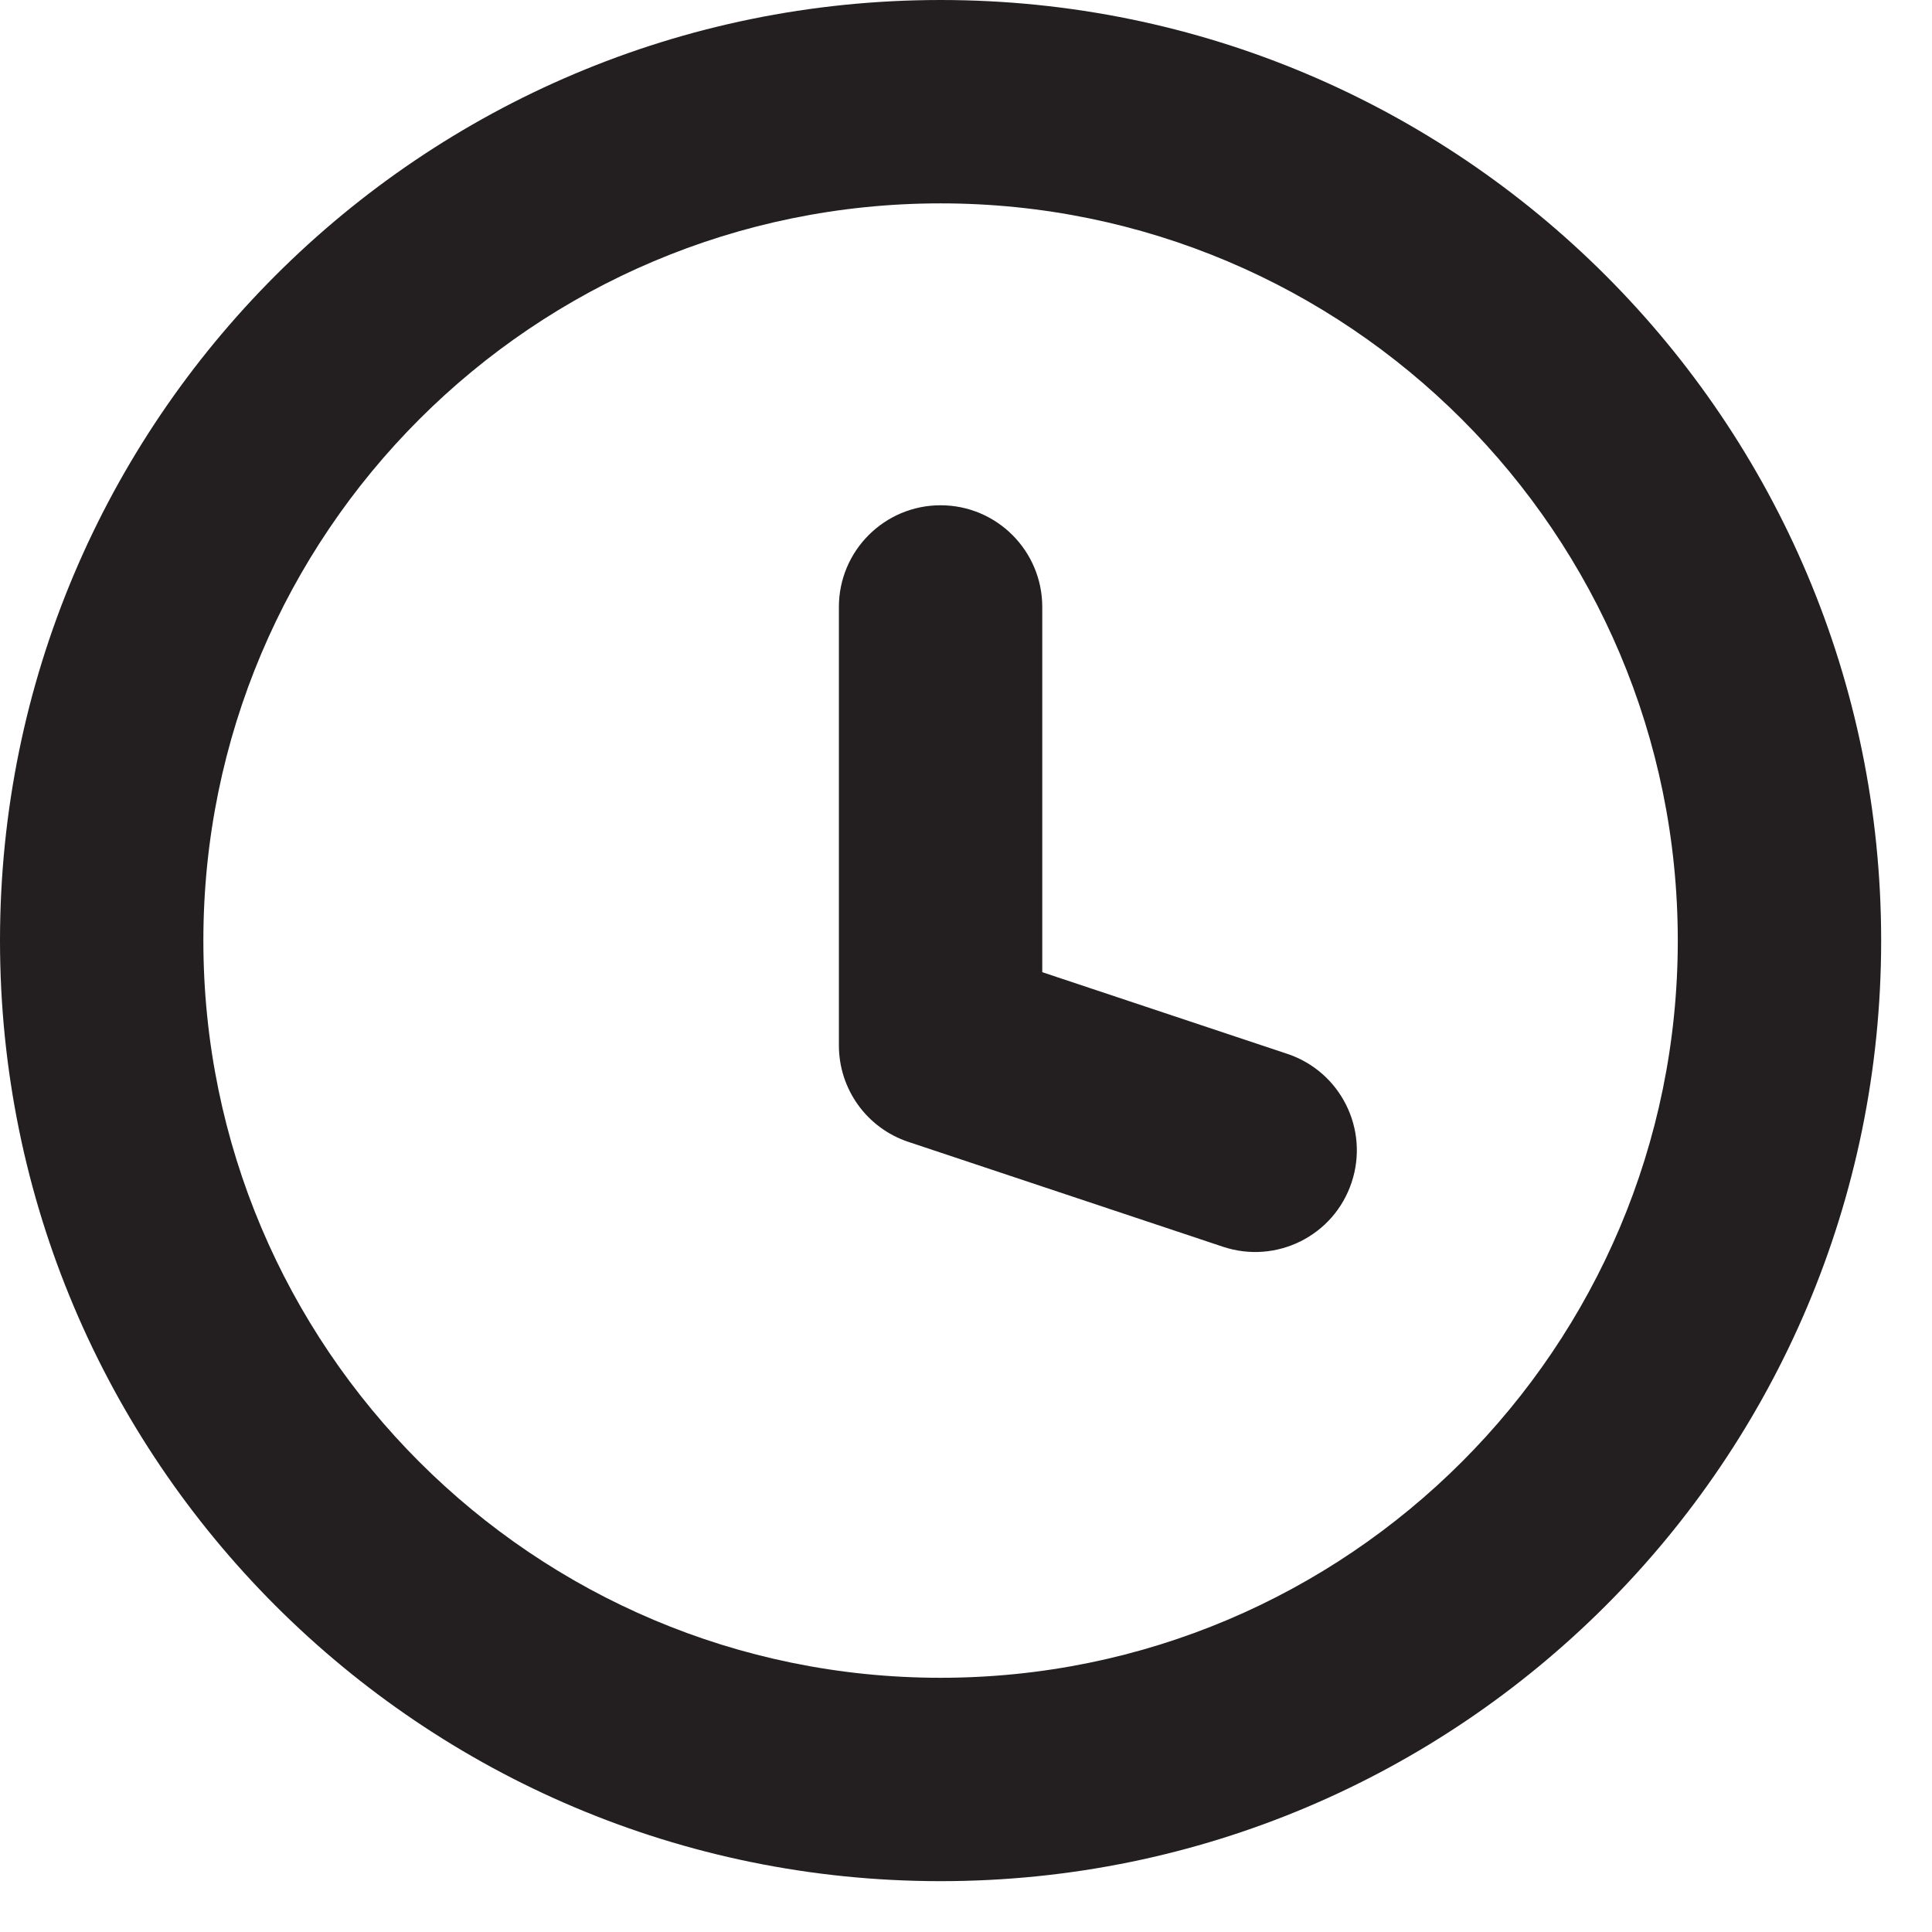
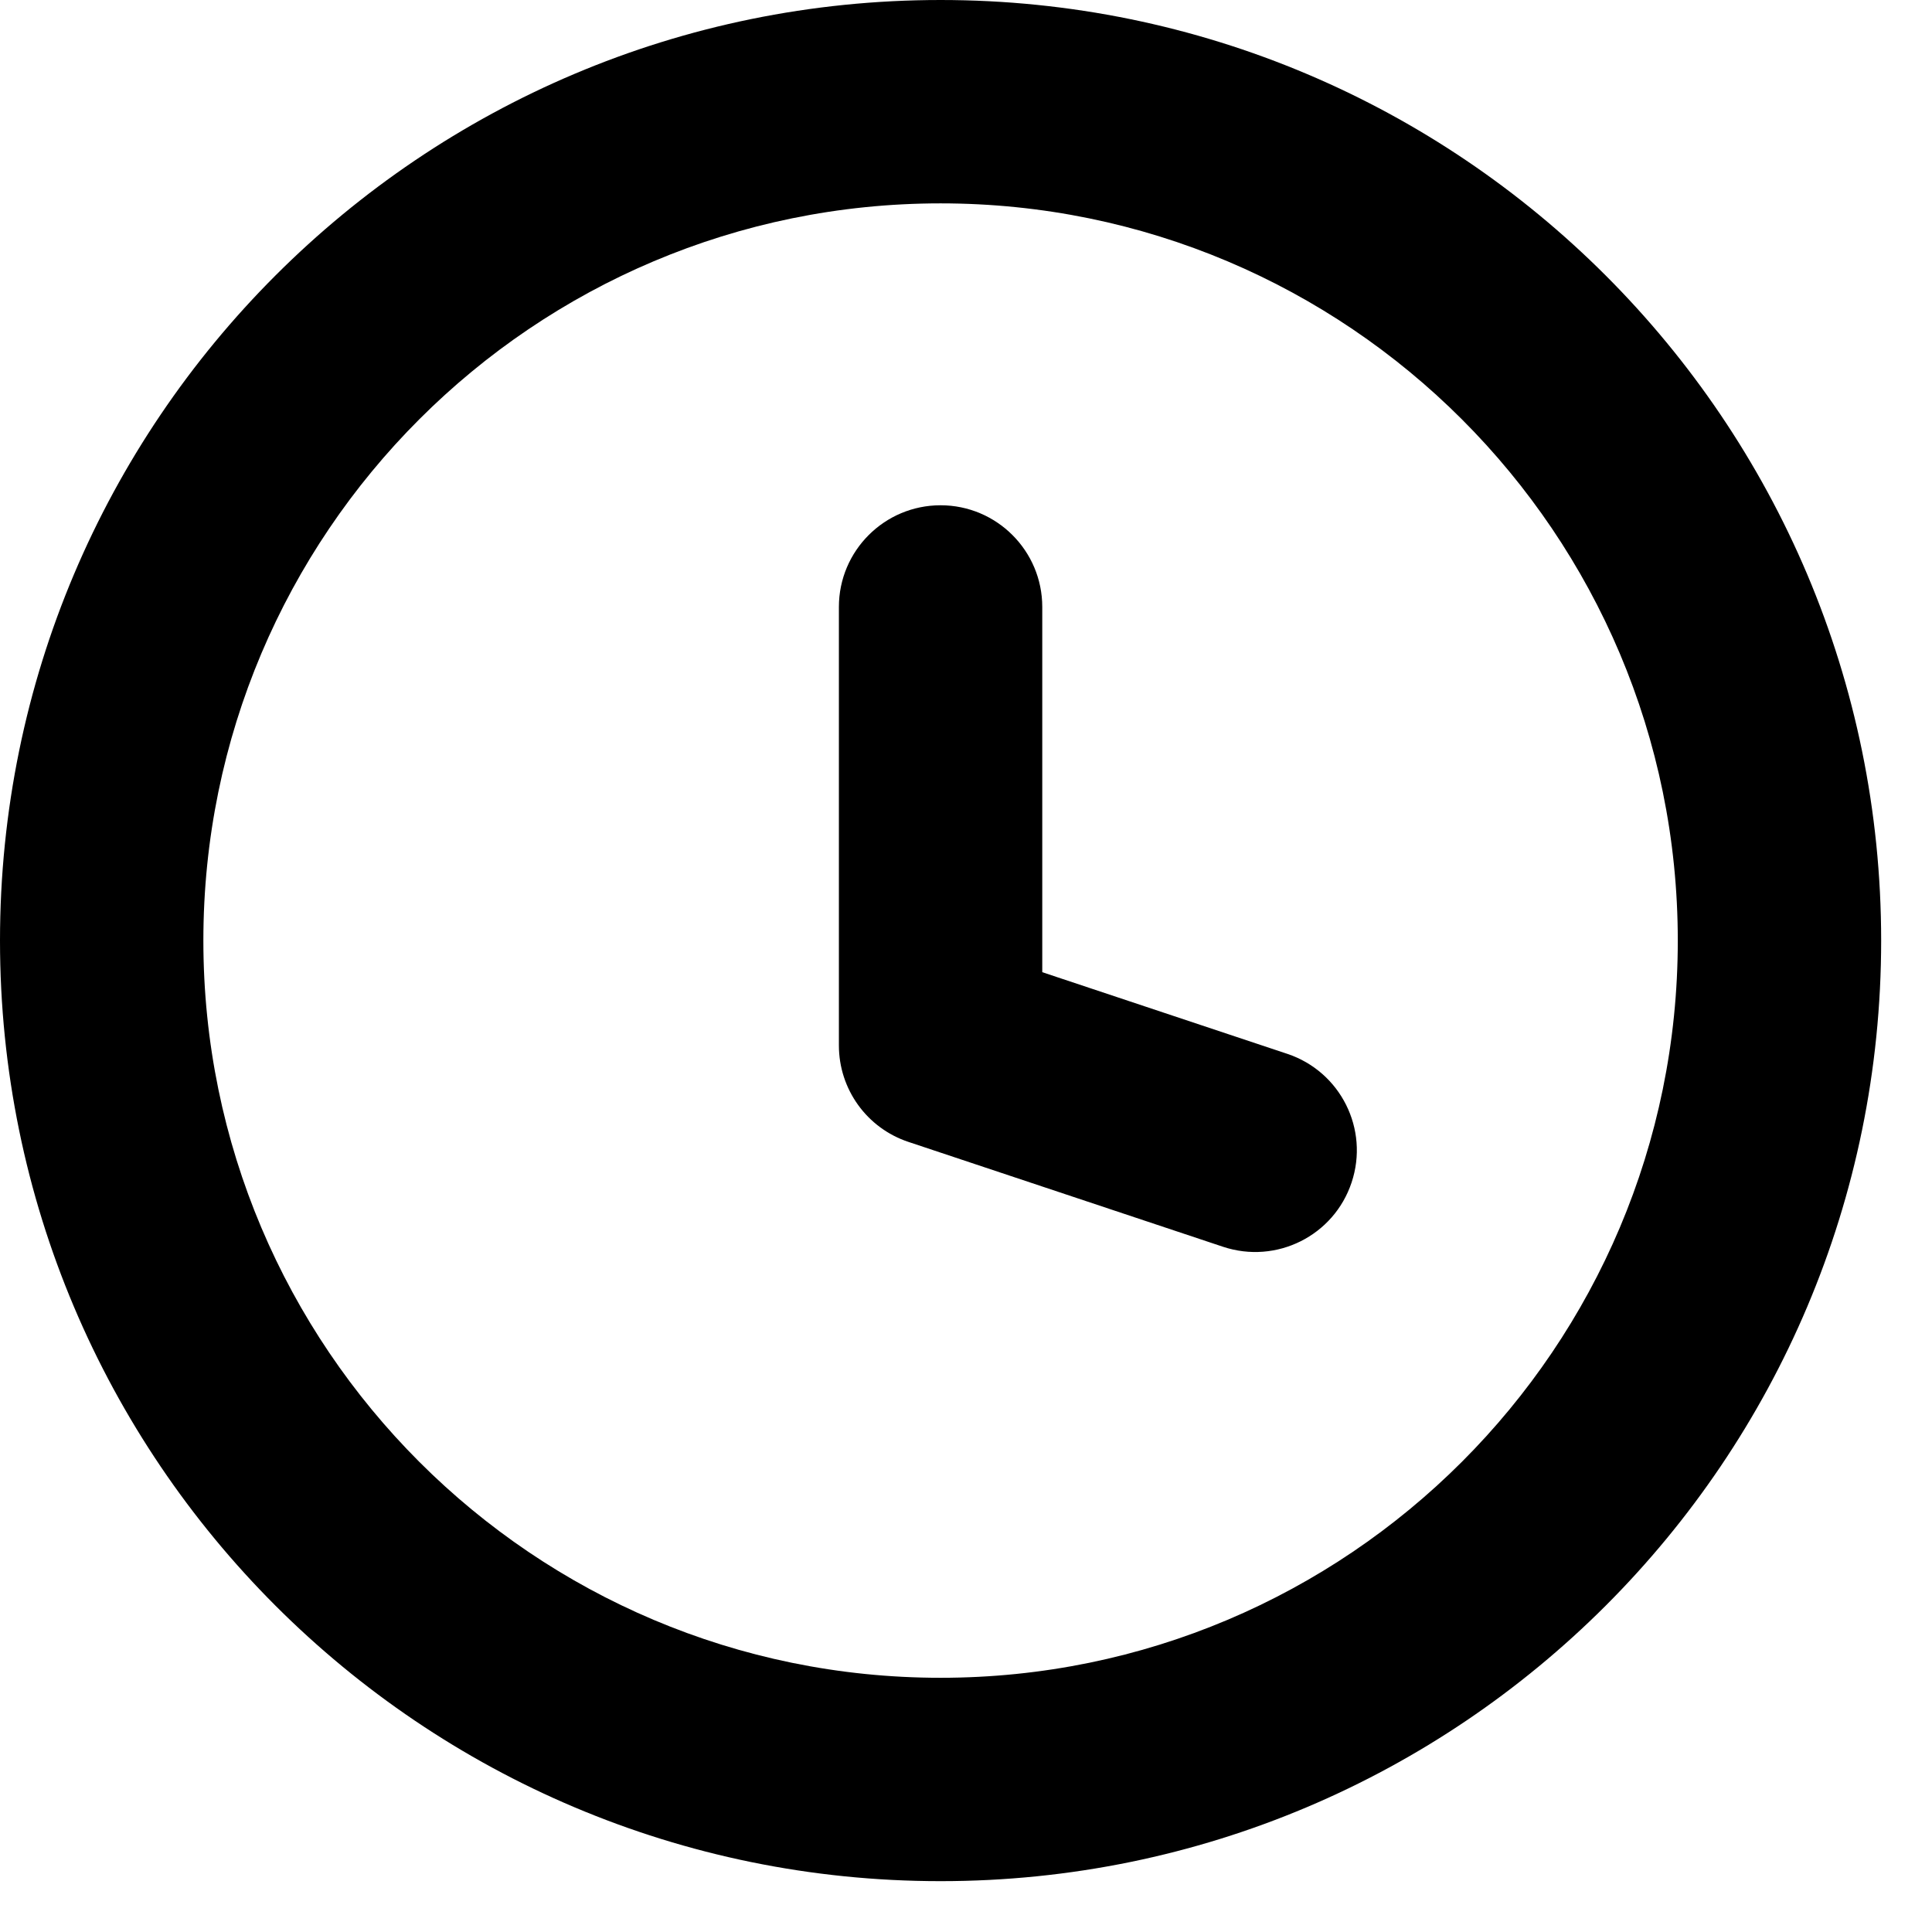
<svg xmlns="http://www.w3.org/2000/svg" width="19" height="19" viewBox="0 0 19 19" fill="none">
-   <path d="M12.027 12.261C12.552 12.436 13.118 12.153 13.292 11.629C13.467 11.105 13.184 10.539 12.66 10.364L12.344 11.312L12.027 12.261ZM9.25 10.281H8.25C8.25 10.712 8.525 11.094 8.934 11.23L9.25 10.281ZM10.25 5.969C10.25 5.417 9.802 4.969 9.25 4.969C8.698 4.969 8.25 5.417 8.25 5.969H9.25H10.25ZM12.344 11.312L12.66 10.364L9.566 9.333L9.25 10.281L8.934 11.23L12.027 12.261L12.344 11.312ZM9.25 10.281H10.25V5.969H9.25H8.25V10.281H9.25ZM17.5 9.25H16.5C16.5 13.254 13.254 16.5 9.25 16.5V17.5V18.5C14.359 18.5 18.5 14.359 18.5 9.25H17.5ZM9.25 17.5V16.5C5.246 16.5 2 13.254 2 9.25H1H0C0 14.359 4.141 18.5 9.25 18.5V17.5ZM1 9.25H2C2 5.246 5.246 2 9.25 2V1V0C4.141 0 0 4.141 0 9.25H1ZM9.25 1V2C13.254 2 16.5 5.246 16.5 9.25H17.5H18.5C18.5 4.141 14.359 0 9.25 0V1Z" fill="#231F20" />
+   <path d="M12.027 12.261C12.552 12.436 13.118 12.153 13.292 11.629C13.467 11.105 13.184 10.539 12.66 10.364L12.344 11.312L12.027 12.261ZM9.25 10.281H8.25C8.25 10.712 8.525 11.094 8.934 11.23L9.25 10.281ZM10.25 5.969C10.25 5.417 9.802 4.969 9.25 4.969C8.698 4.969 8.25 5.417 8.25 5.969H9.25H10.25ZM12.344 11.312L12.66 10.364L9.566 9.333L9.25 10.281L8.934 11.23L12.027 12.261L12.344 11.312ZM9.25 10.281H10.25V5.969H9.25H8.25V10.281H9.25ZM17.5 9.25H16.5C16.5 13.254 13.254 16.5 9.25 16.5V17.5V18.5C14.359 18.5 18.5 14.359 18.5 9.25H17.5ZM9.25 17.5V16.5C5.246 16.5 2 13.254 2 9.25H1H0C0 14.359 4.141 18.5 9.25 18.5V17.5ZM1 9.25H2C2 5.246 5.246 2 9.25 2V1V0C4.141 0 0 4.141 0 9.25H1ZM9.25 1V2C13.254 2 16.5 5.246 16.5 9.25H17.5H18.5C18.5 4.141 14.359 0 9.25 0V1Z" fill="currentColor" />
</svg>
